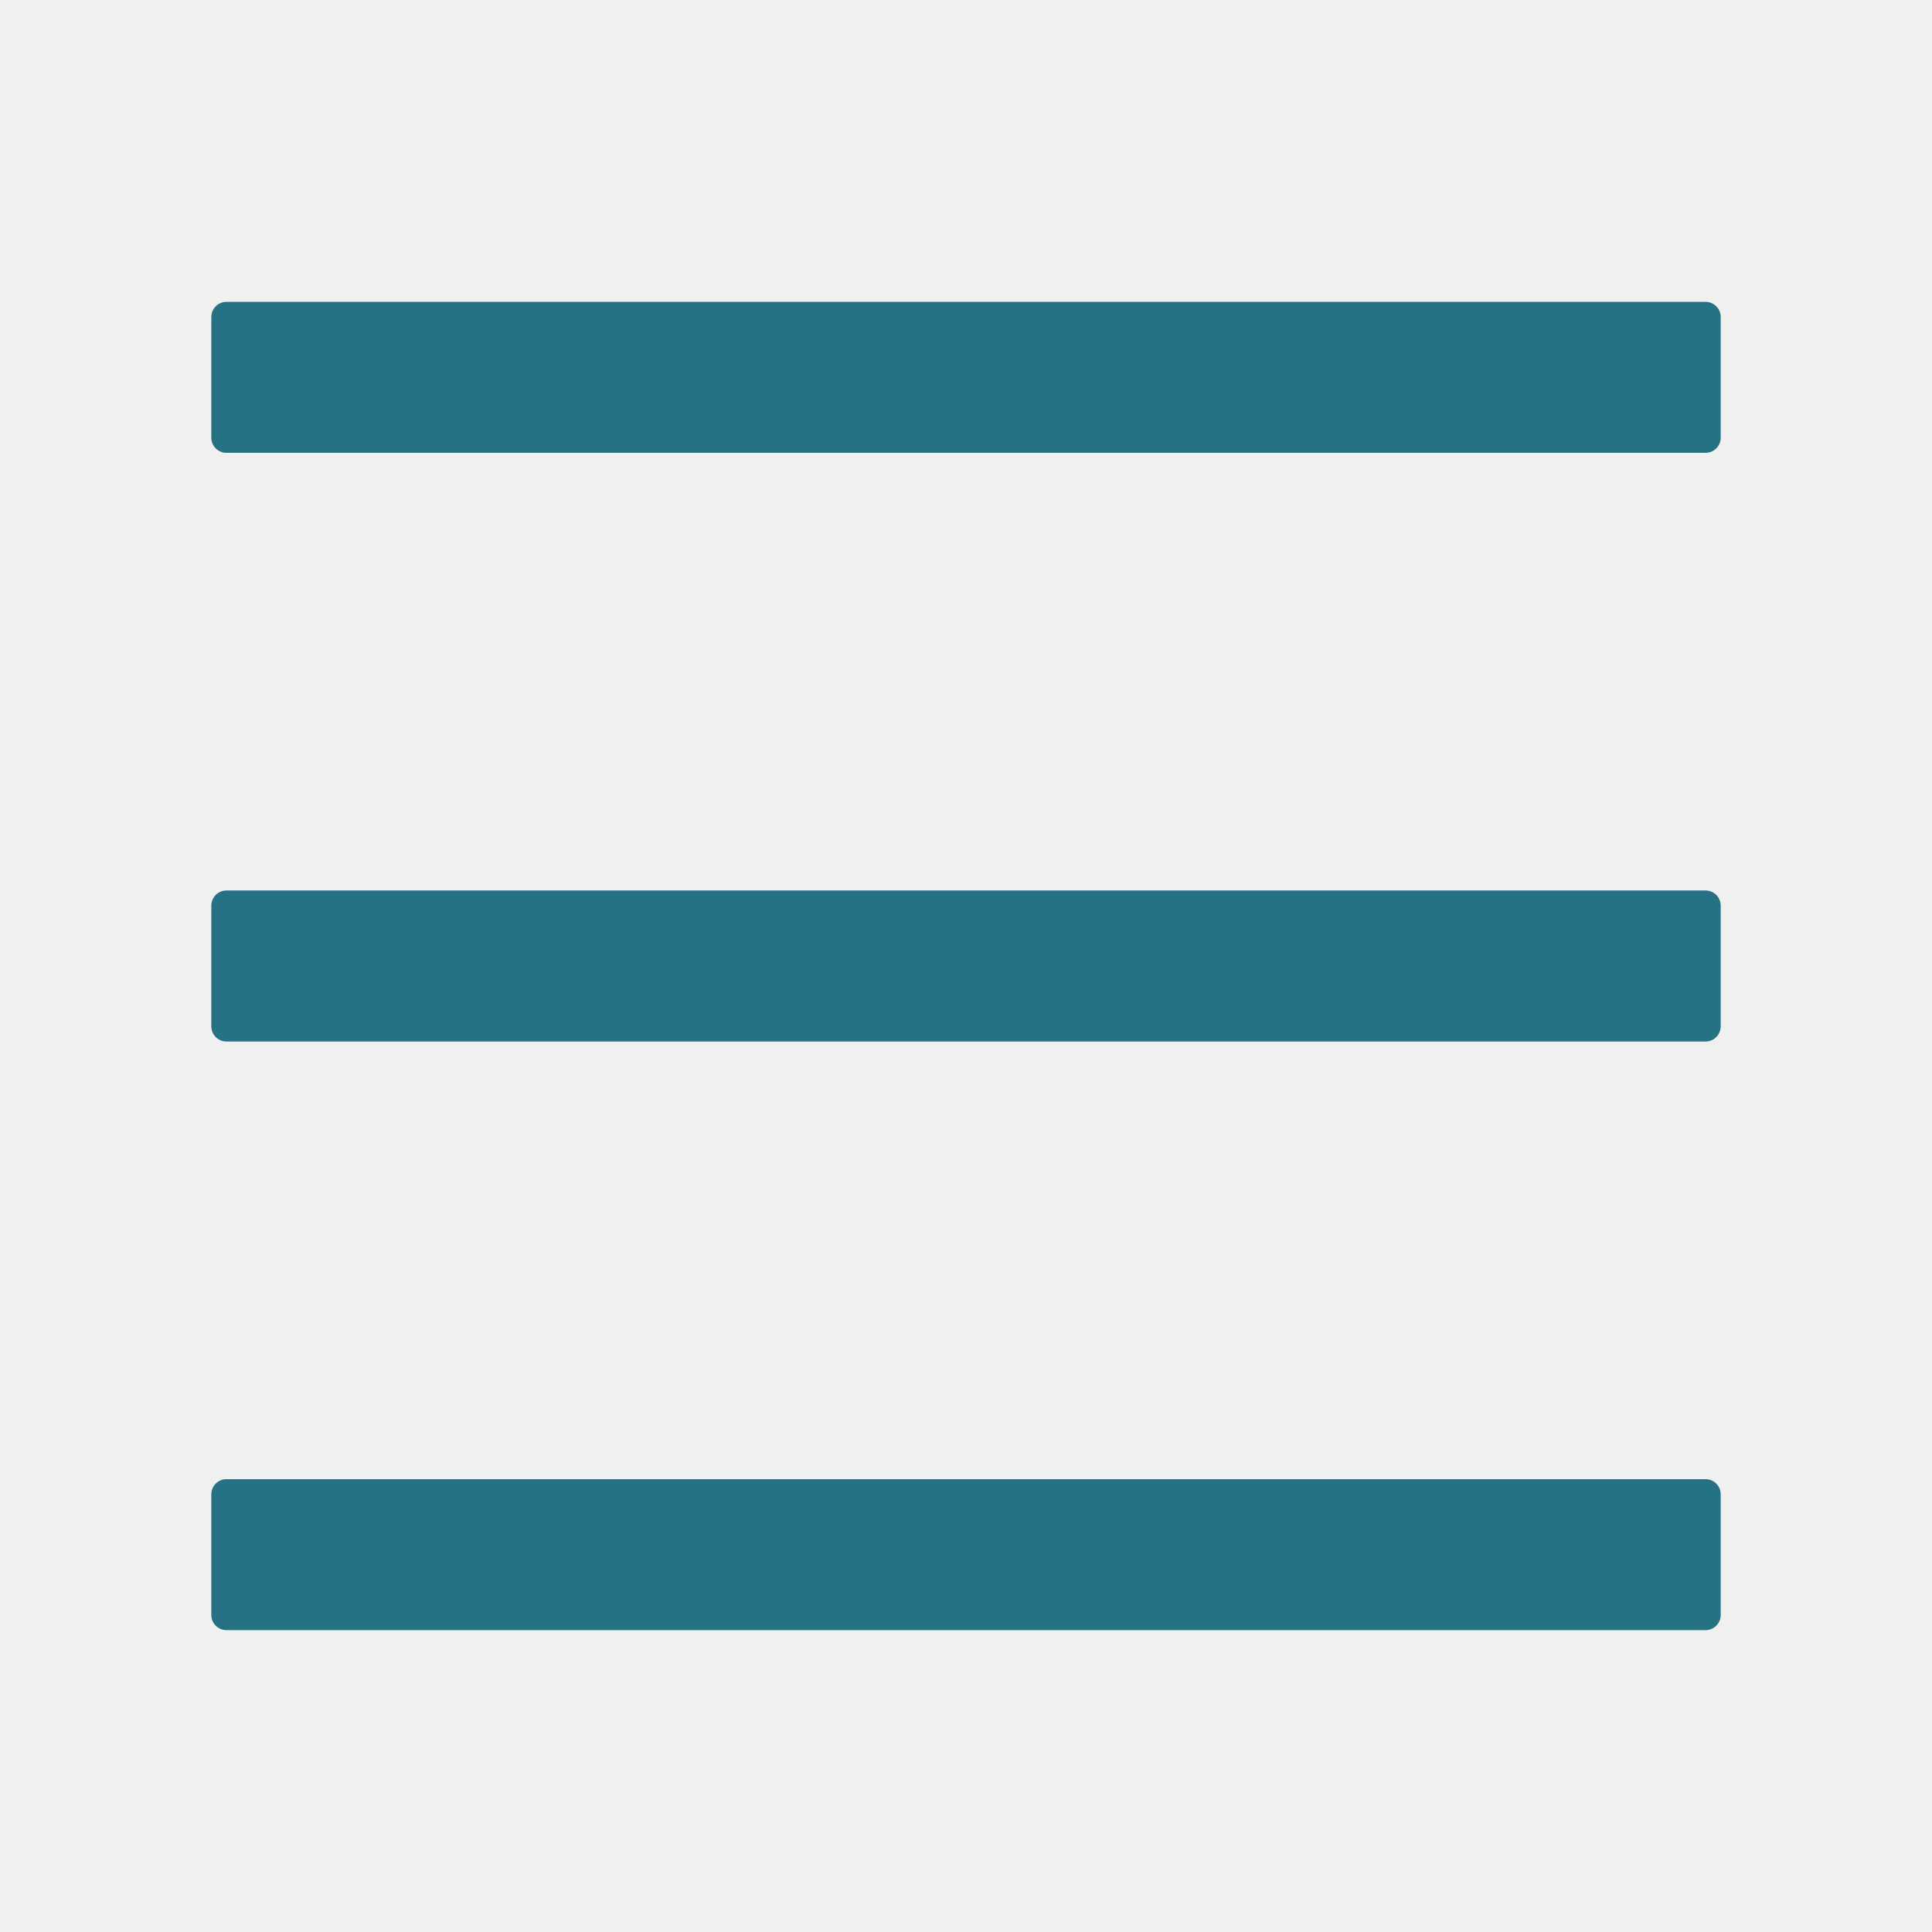
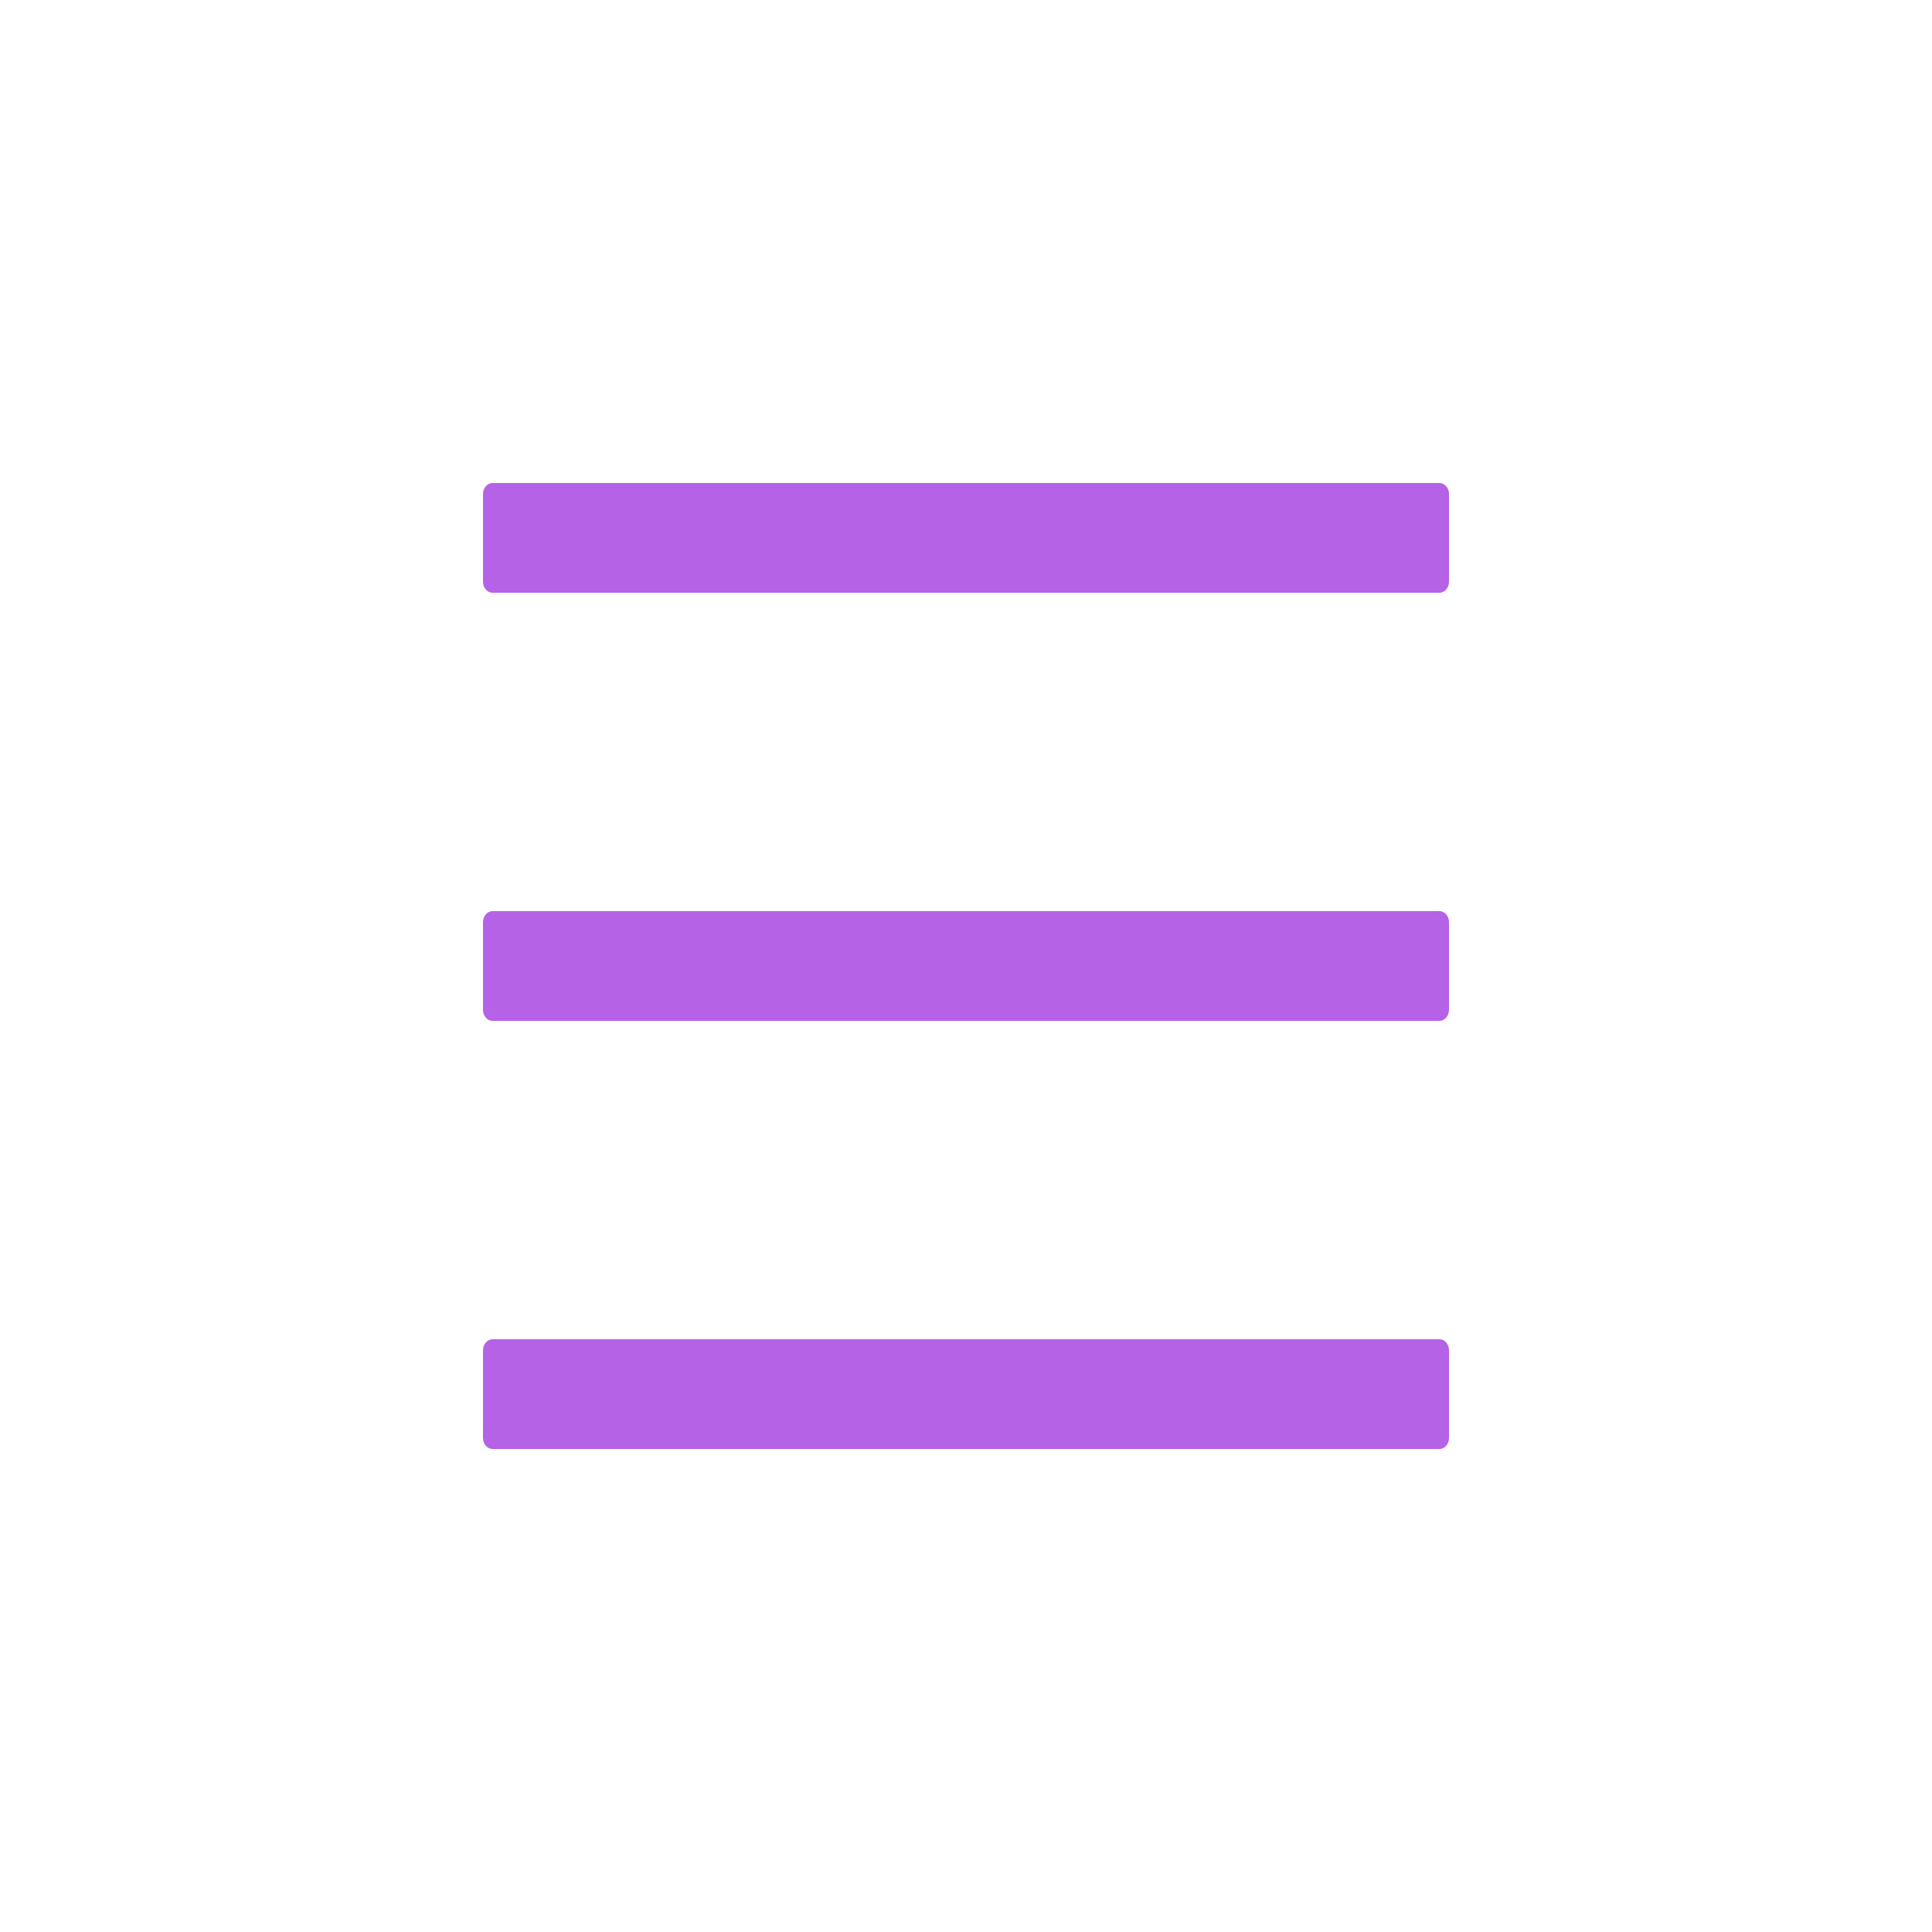
- <svg xmlns="http://www.w3.org/2000/svg" width="24" height="24" viewBox="0 0 24 24" fill="none">
-   <path d="M21.188 3.75H2.812C2.709 3.75 2.625 3.834 2.625 3.938V5.438C2.625 5.541 2.709 5.625 2.812 5.625H21.188C21.291 5.625 21.375 5.541 21.375 5.438V3.938C21.375 3.834 21.291 3.75 21.188 3.75ZM21.188 18.375H2.812C2.709 18.375 2.625 18.459 2.625 18.562V20.062C2.625 20.166 2.709 20.25 2.812 20.25H21.188C21.291 20.25 21.375 20.166 21.375 20.062V18.562C21.375 18.459 21.291 18.375 21.188 18.375ZM21.188 11.062H2.812C2.709 11.062 2.625 11.147 2.625 11.25V12.75C2.625 12.853 2.709 12.938 2.812 12.938H21.188C21.291 12.938 21.375 12.853 21.375 12.75V11.25C21.375 11.147 21.291 11.062 21.188 11.062Z" fill="#247283" />
+ <svg xmlns="http://www.w3.org/2000/svg" width="32" height="32" viewBox="0 0 32 32" fill="none">
+   <rect width="32" height="32" fill="white" />
+   <path d="M23.84 8H8.16C8.072 8 8 8.082 8 8.182V9.636C8 9.736 8.072 9.818 8.16 9.818H23.84C23.928 9.818 24 9.736 24 9.636V8.182C24 8.082 23.928 8 23.84 8ZM23.84 22.182H8.16C8.072 22.182 8 22.264 8 22.364V23.818C8 23.918 8.072 24 8.16 24H23.84C23.928 24 24 23.918 24 23.818V22.364C24 22.264 23.928 22.182 23.84 22.182ZM23.84 15.091H8.16C8.072 15.091 8 15.173 8 15.273V16.727C8 16.827 8.072 16.909 8.16 16.909H23.84C23.928 16.909 24 16.827 24 16.727V15.273C24 15.173 23.928 15.091 23.84 15.091Z" fill="#B562E7" />
</svg>
